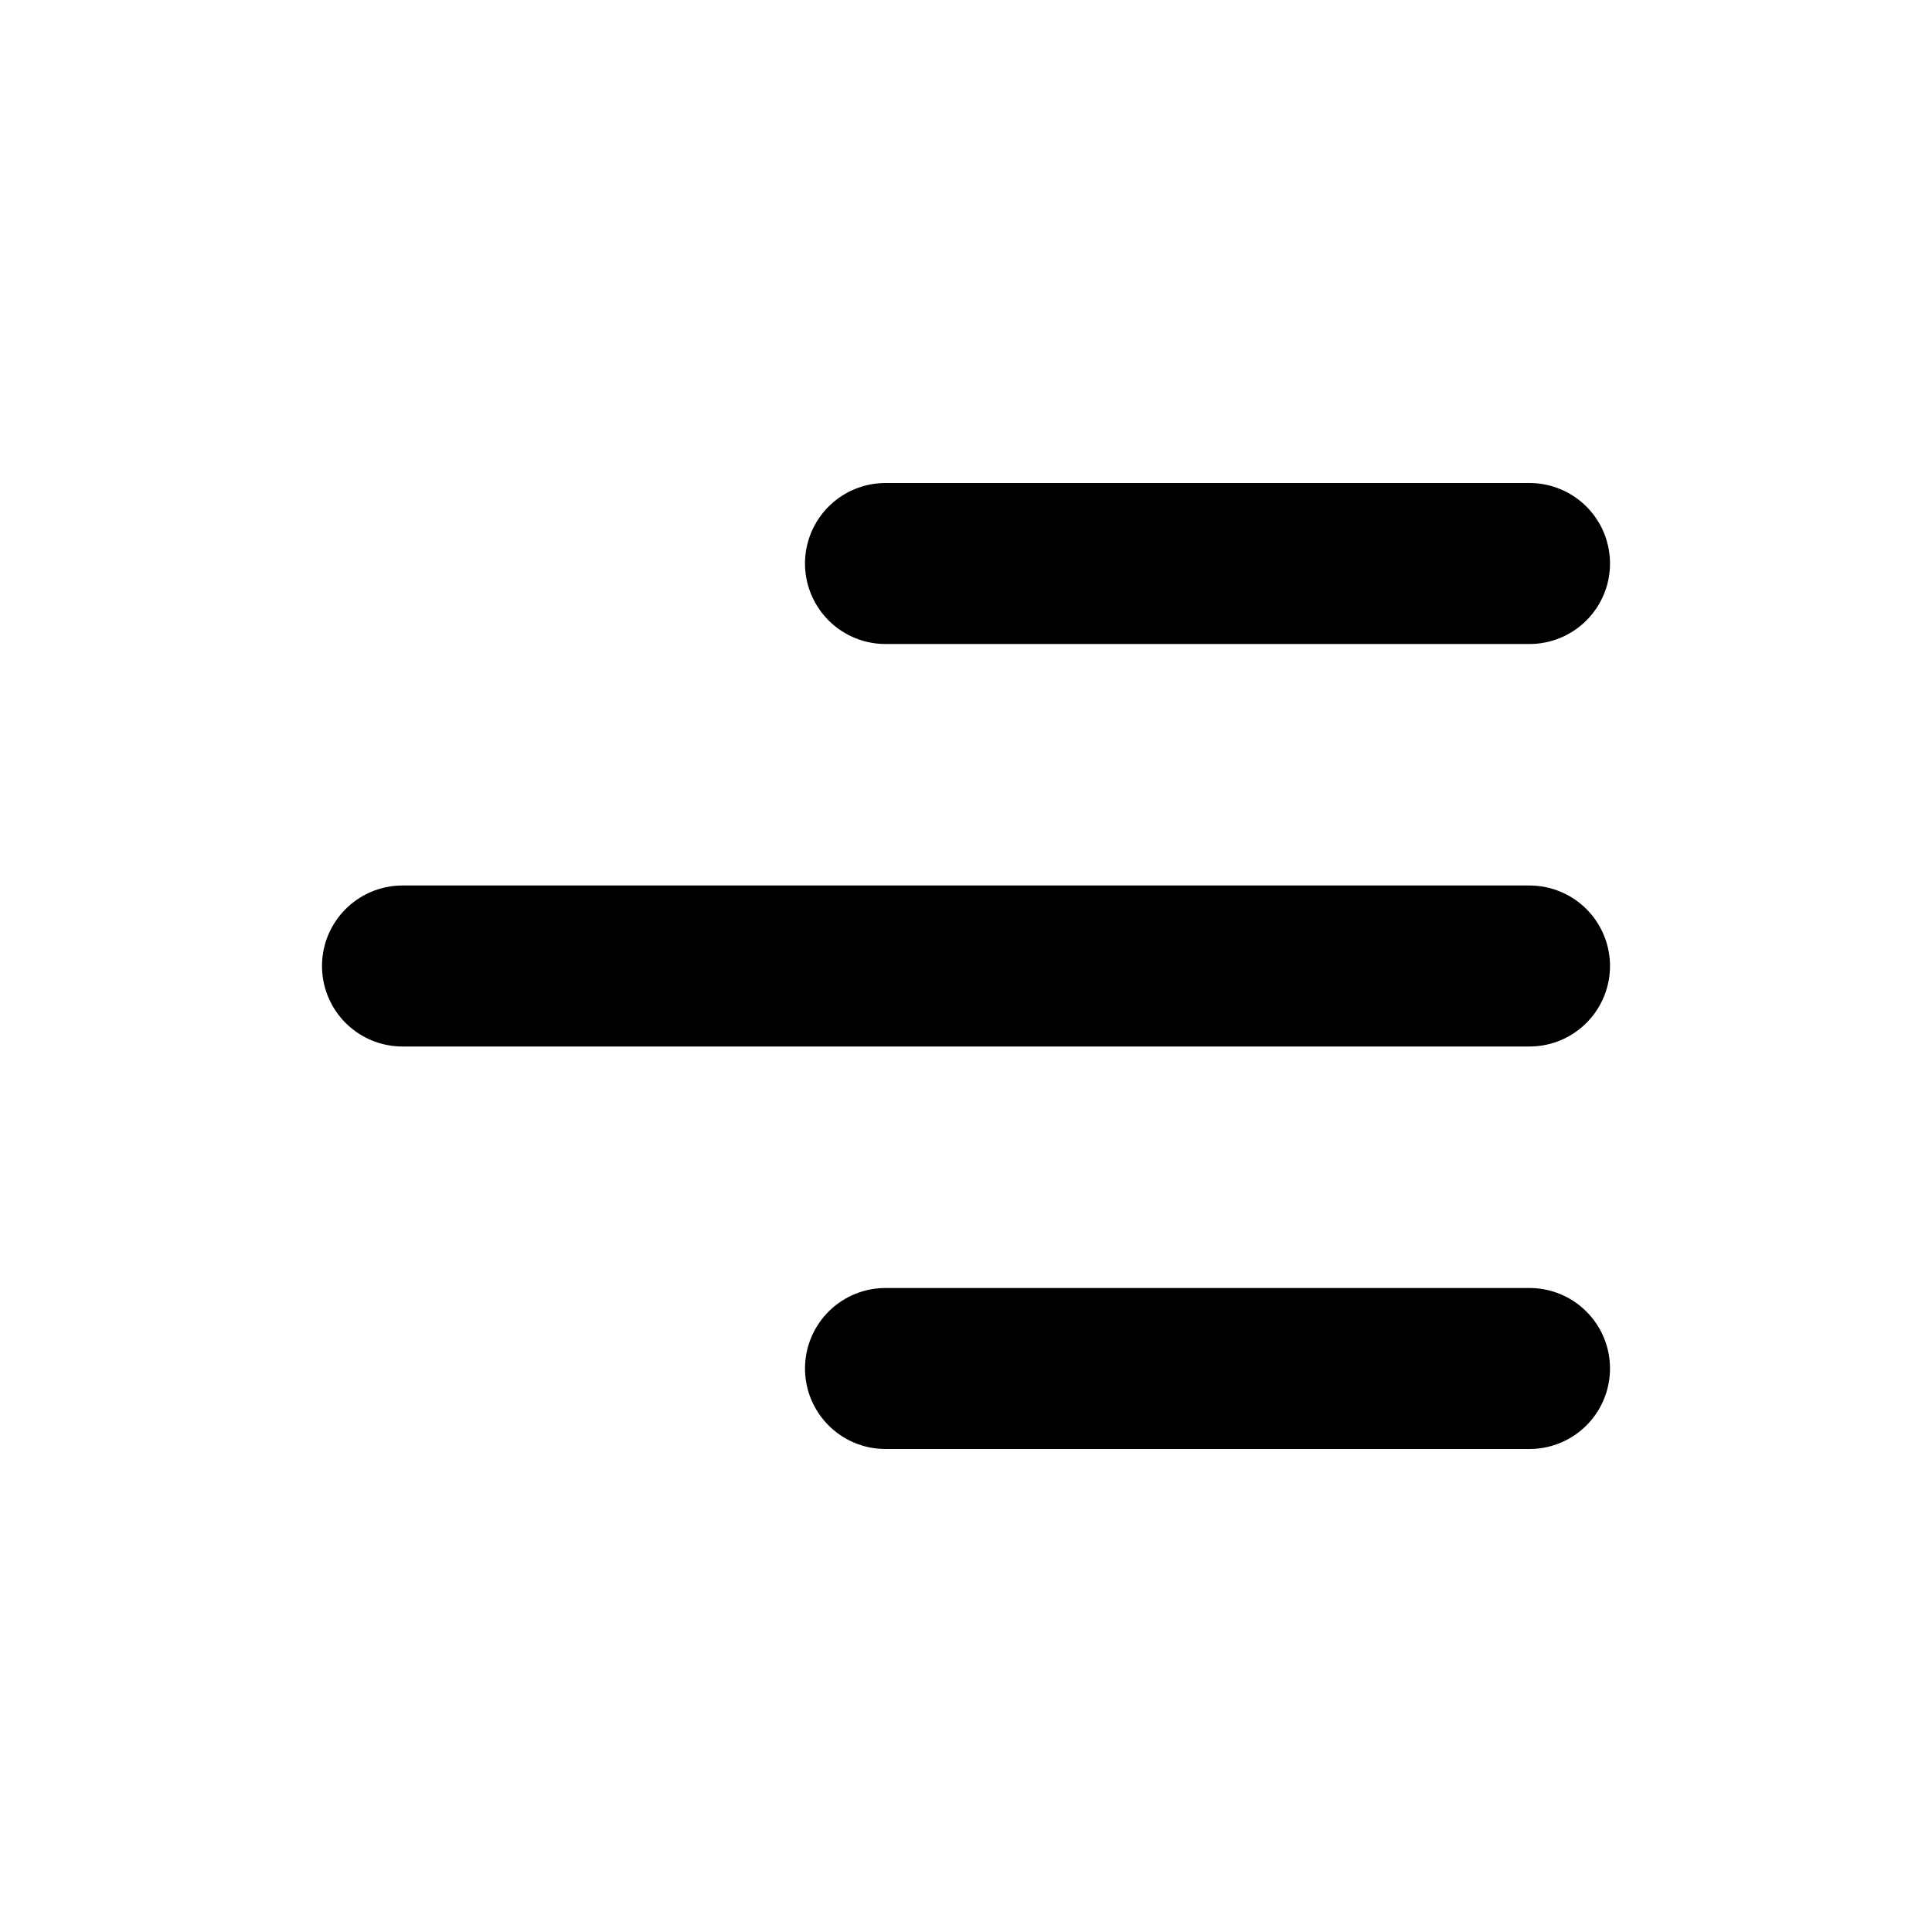
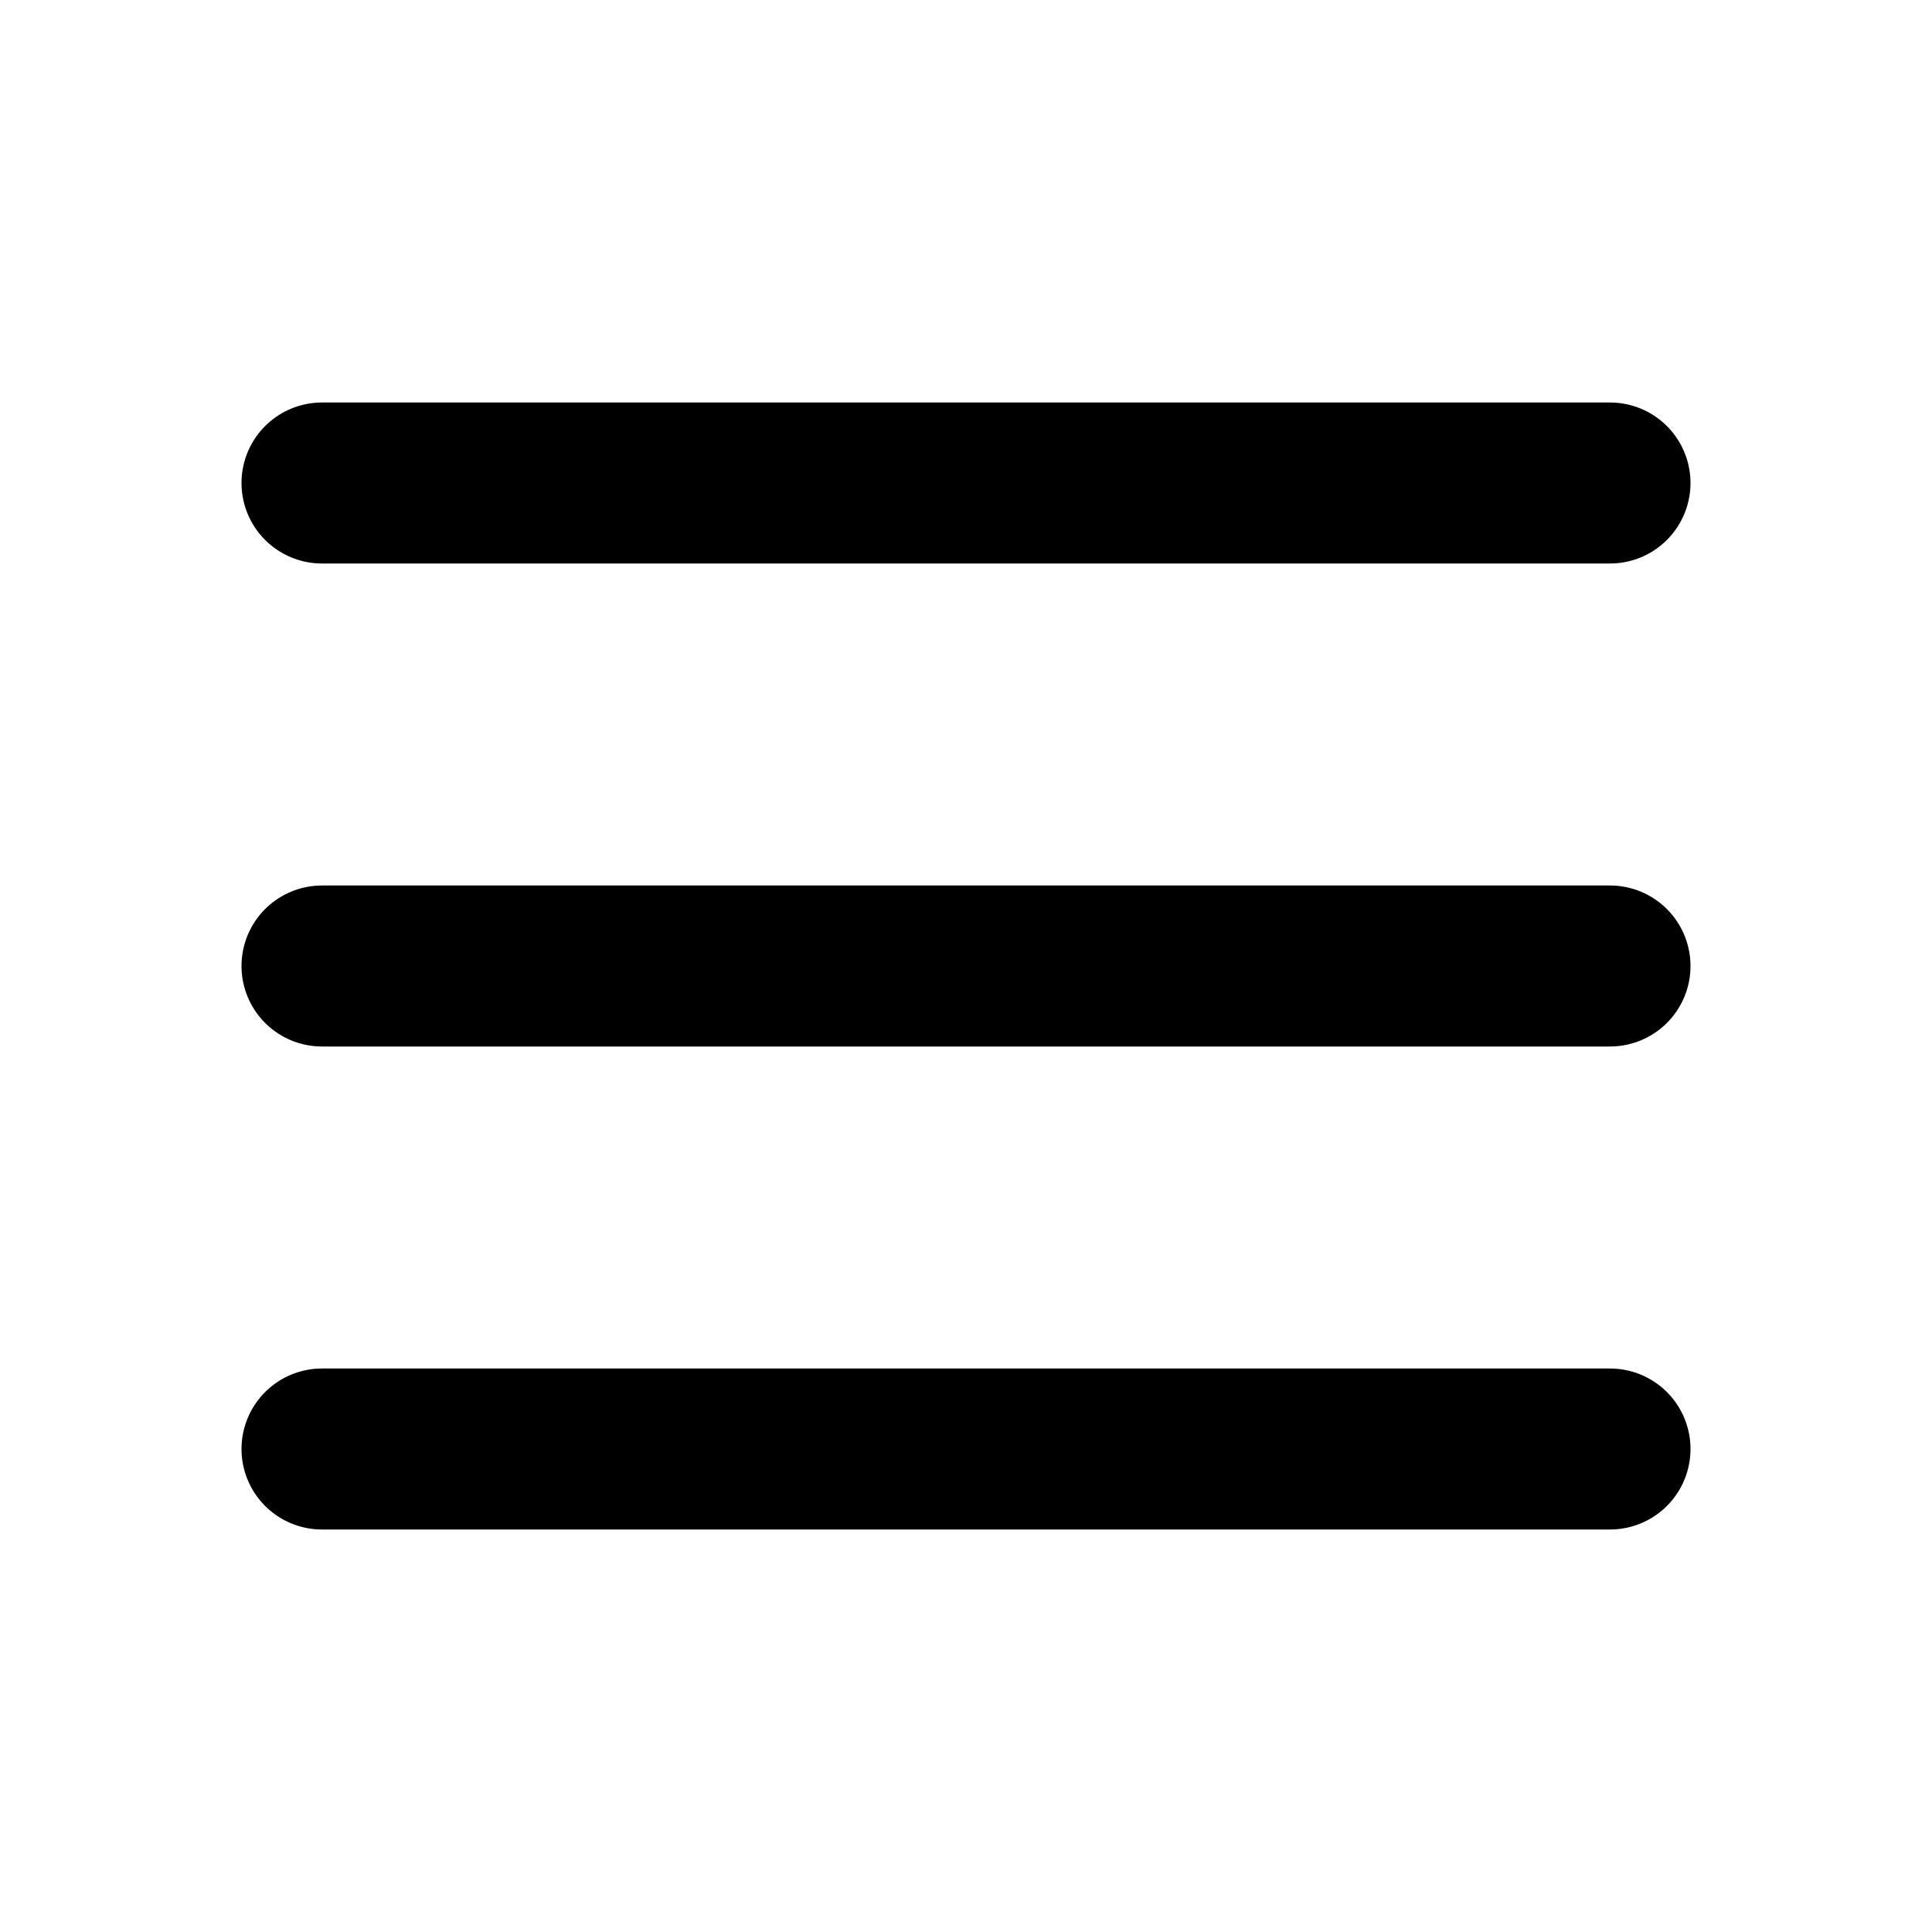
<svg xmlns="http://www.w3.org/2000/svg" width="800px" height="800px" viewBox="0 0 24 24" fill="none">
-   <g id="Menu / Menu_Alt_02">
-     <path id="Vector" d="M11 17H19M5 12H19M11 7H19" stroke="#000000" stroke-width="2" stroke-linecap="round" stroke-linejoin="round" />
-   </g>
+   <path d="M4 6H20M4 12H20M4 18H20" stroke="#000000" stroke-width="2" stroke-linecap="round" stroke-linejoin="round" />
</svg>
